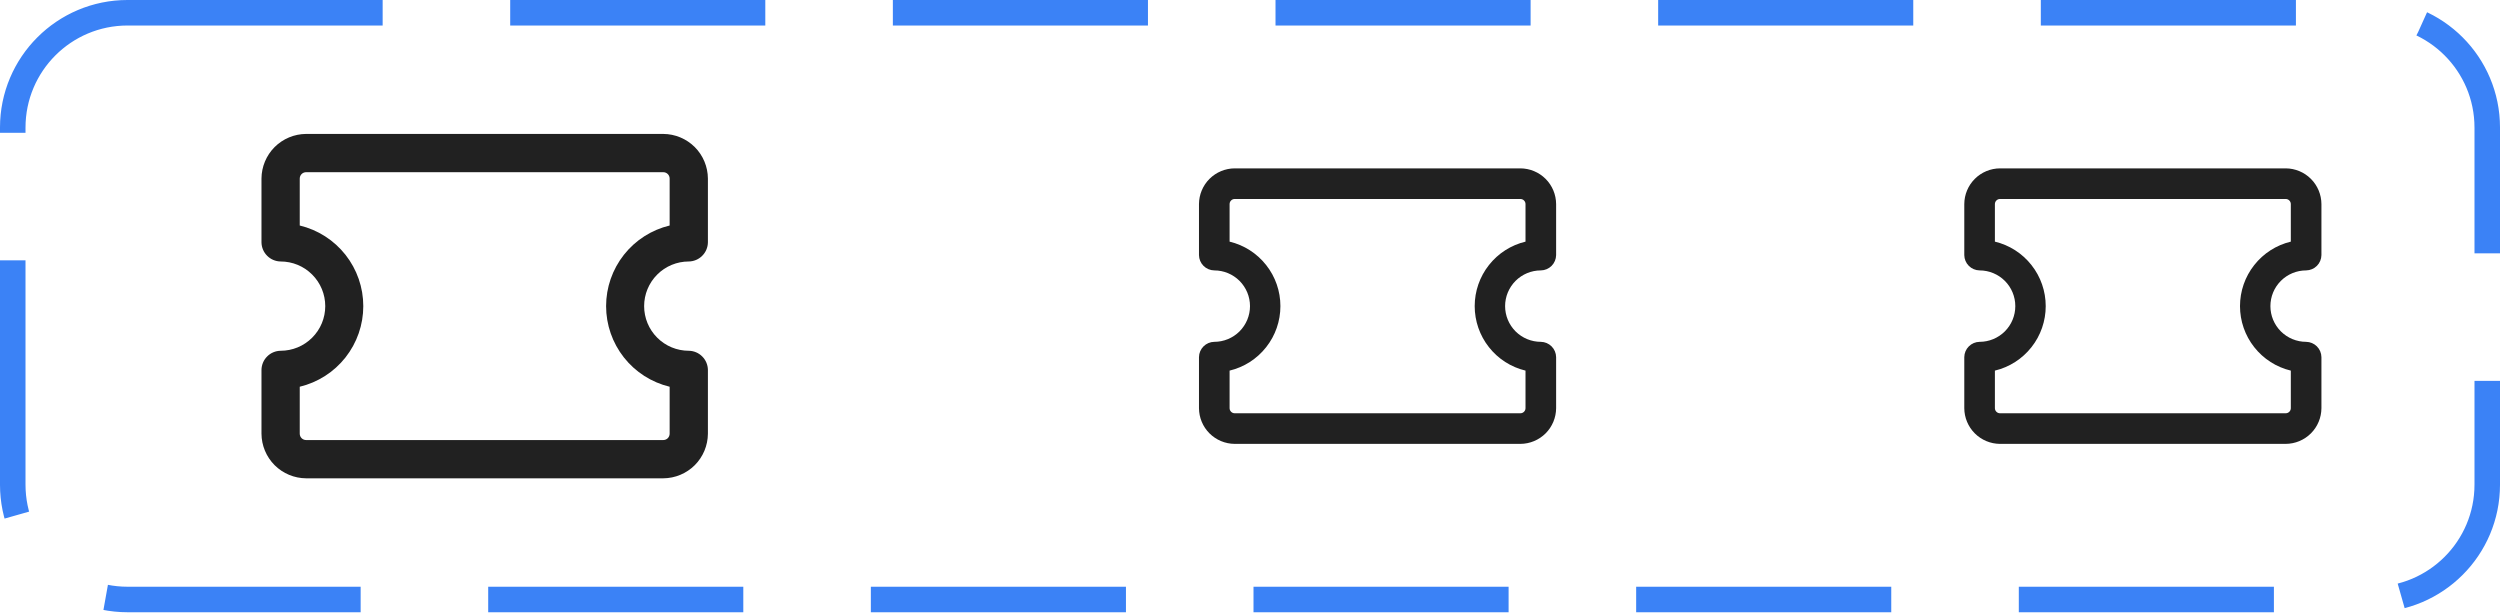
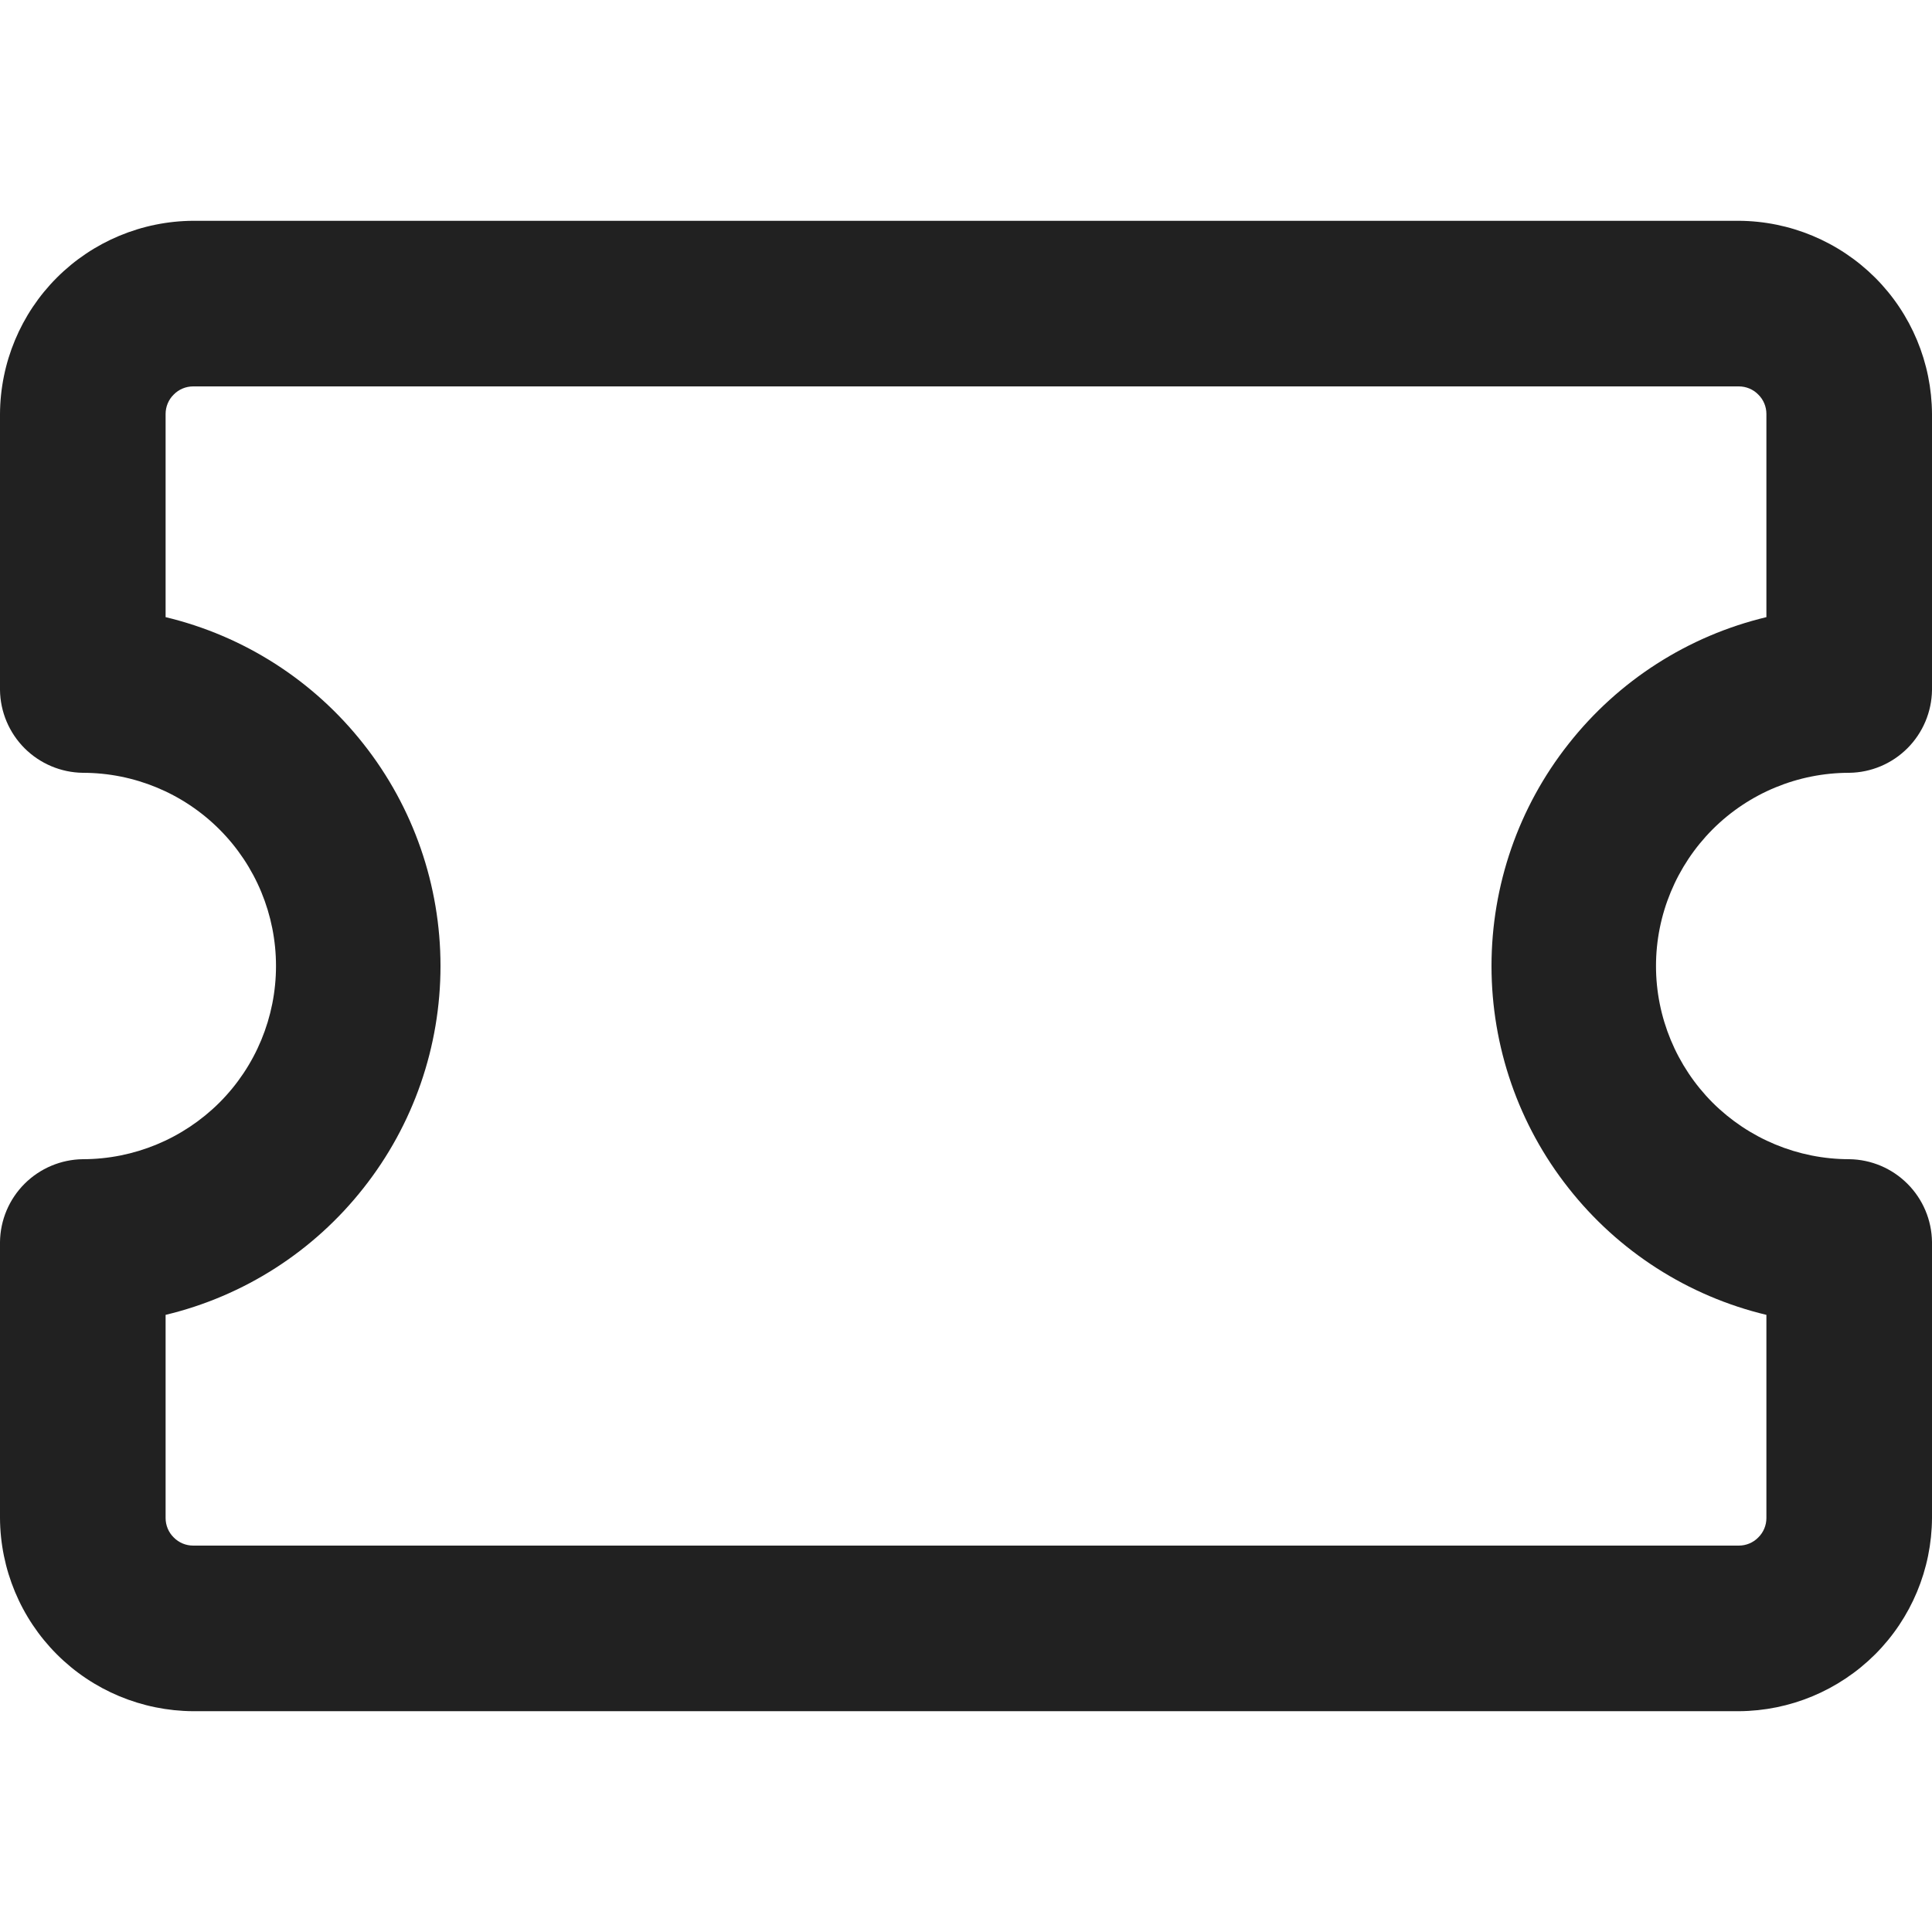
- <svg xmlns="http://www.w3.org/2000/svg" width="98" height="24" viewBox="0 0 98 24" fill="none">
-   <path d="M26 18.75H12C11.537 18.747 11.093 18.562 10.765 18.235C10.438 17.907 10.253 17.463 10.25 17V14.5C10.253 14.302 10.332 14.113 10.473 13.973C10.613 13.832 10.802 13.753 11 13.75C11.464 13.75 11.909 13.566 12.237 13.237C12.566 12.909 12.75 12.464 12.75 12C12.75 11.536 12.566 11.091 12.237 10.763C11.909 10.434 11.464 10.25 11 10.25C10.802 10.247 10.613 10.168 10.473 10.027C10.332 9.887 10.253 9.698 10.25 9.5V7C10.253 6.537 10.438 6.093 10.765 5.765C11.093 5.438 11.537 5.253 12 5.25H26C26.463 5.253 26.907 5.438 27.235 5.765C27.562 6.093 27.747 6.537 27.75 7V9.5C27.747 9.698 27.668 9.887 27.527 10.027C27.387 10.168 27.198 10.247 27 10.25C26.536 10.25 26.091 10.434 25.763 10.763C25.434 11.091 25.25 11.536 25.25 12C25.25 12.464 25.434 12.909 25.763 13.237C26.091 13.566 26.536 13.75 27 13.75C27.198 13.753 27.387 13.832 27.527 13.973C27.668 14.113 27.747 14.302 27.75 14.5V17C27.747 17.463 27.562 17.907 27.235 18.235C26.907 18.562 26.463 18.747 26 18.75ZM11.75 15.16V17C11.75 17.066 11.776 17.13 11.823 17.177C11.87 17.224 11.934 17.25 12 17.25H26C26.066 17.25 26.13 17.224 26.177 17.177C26.224 17.13 26.25 17.066 26.25 17V15.16C25.54 14.989 24.909 14.585 24.457 14.012C24.005 13.438 23.759 12.73 23.759 12C23.759 11.27 24.005 10.562 24.457 9.988C24.909 9.415 25.54 9.011 26.25 8.84V7C26.25 6.934 26.224 6.87 26.177 6.823C26.13 6.776 26.066 6.75 26 6.75H12C11.934 6.75 11.87 6.776 11.823 6.823C11.776 6.87 11.75 6.934 11.75 7V8.84C12.46 9.011 13.091 9.415 13.543 9.988C13.995 10.562 14.241 11.27 14.241 12C14.241 12.73 13.995 13.438 13.543 14.012C13.091 14.585 12.46 14.989 11.75 15.16Z" fill="#212121" />
-   <path d="M59.6 17.4H48.4C48.029 17.398 47.675 17.25 47.412 16.988C47.15 16.726 47.002 16.371 47 16V14C47.002 13.841 47.066 13.69 47.178 13.578C47.29 13.466 47.441 13.402 47.6 13.4C47.971 13.4 48.327 13.252 48.59 12.99C48.852 12.727 49 12.371 49 12C49 11.629 48.852 11.273 48.59 11.01C48.327 10.748 47.971 10.6 47.6 10.6C47.441 10.598 47.29 10.534 47.178 10.422C47.066 10.31 47.002 10.159 47 10V8C47.002 7.629 47.15 7.274 47.412 7.012C47.675 6.75 48.029 6.602 48.4 6.6H59.6C59.971 6.602 60.325 6.75 60.588 7.012C60.85 7.274 60.998 7.629 61 8V10C60.998 10.159 60.934 10.31 60.822 10.422C60.71 10.534 60.559 10.598 60.4 10.6C60.029 10.6 59.673 10.748 59.41 11.01C59.148 11.273 59 11.629 59 12C59 12.371 59.148 12.727 59.41 12.99C59.673 13.252 60.029 13.4 60.4 13.4C60.559 13.402 60.71 13.466 60.822 13.578C60.934 13.69 60.998 13.841 61 14V16C60.998 16.371 60.85 16.726 60.588 16.988C60.325 17.25 59.971 17.398 59.6 17.4ZM48.2 14.528V16C48.2 16.053 48.221 16.104 48.259 16.141C48.296 16.179 48.347 16.2 48.4 16.2H59.6C59.653 16.2 59.704 16.179 59.741 16.141C59.779 16.104 59.8 16.053 59.8 16V14.528C59.232 14.392 58.727 14.068 58.366 13.609C58.004 13.151 57.808 12.584 57.808 12C57.808 11.416 58.004 10.849 58.366 10.391C58.727 9.932 59.232 9.608 59.8 9.472V8C59.8 7.947 59.779 7.896 59.741 7.859C59.704 7.821 59.653 7.8 59.6 7.8H48.4C48.347 7.8 48.296 7.821 48.259 7.859C48.221 7.896 48.2 7.947 48.2 8V9.472C48.768 9.608 49.273 9.932 49.634 10.391C49.996 10.849 50.192 11.416 50.192 12C50.192 12.584 49.996 13.151 49.634 13.609C49.273 14.068 48.768 14.392 48.2 14.528Z" fill="#212121" />
-   <path d="M89.6 17.4H78.4C78.029 17.398 77.674 17.25 77.412 16.988C77.15 16.726 77.002 16.371 77 16V14C77.002 13.841 77.066 13.69 77.178 13.578C77.29 13.466 77.442 13.402 77.6 13.4C77.971 13.4 78.327 13.252 78.59 12.99C78.853 12.727 79 12.371 79 12C79 11.629 78.853 11.273 78.59 11.01C78.327 10.748 77.971 10.6 77.6 10.6C77.442 10.598 77.29 10.534 77.178 10.422C77.066 10.31 77.002 10.159 77 10V8C77.002 7.629 77.15 7.274 77.412 7.012C77.674 6.75 78.029 6.602 78.4 6.6H89.6C89.971 6.602 90.326 6.75 90.588 7.012C90.85 7.274 90.998 7.629 91 8V10C90.998 10.159 90.934 10.31 90.822 10.422C90.71 10.534 90.558 10.598 90.4 10.6C90.029 10.6 89.673 10.748 89.41 11.01C89.147 11.273 89 11.629 89 12C89 12.371 89.147 12.727 89.41 12.99C89.673 13.252 90.029 13.4 90.4 13.4C90.558 13.402 90.71 13.466 90.822 13.578C90.934 13.69 90.998 13.841 91 14V16C90.998 16.371 90.85 16.726 90.588 16.988C90.326 17.25 89.971 17.398 89.6 17.4ZM78.2 14.528V16C78.2 16.053 78.221 16.104 78.259 16.141C78.296 16.179 78.347 16.2 78.4 16.2H89.6C89.653 16.2 89.704 16.179 89.741 16.141C89.779 16.104 89.8 16.053 89.8 16V14.528C89.232 14.392 88.727 14.068 88.366 13.609C88.004 13.151 87.808 12.584 87.808 12C87.808 11.416 88.004 10.849 88.366 10.391C88.727 9.932 89.232 9.608 89.8 9.472V8C89.8 7.947 89.779 7.896 89.741 7.859C89.704 7.821 89.653 7.8 89.6 7.8H78.4C78.347 7.8 78.296 7.821 78.259 7.859C78.221 7.896 78.2 7.947 78.2 8V9.472C78.768 9.608 79.273 9.932 79.634 10.391C79.996 10.849 80.192 11.416 80.192 12C80.192 12.584 79.996 13.151 79.634 13.609C79.273 14.068 78.768 14.392 78.2 14.528Z" fill="#212121" />
-   <rect x="0.5" y="0.5" width="97" height="23" rx="4.5" stroke="#3B82F6" stroke-dasharray="10 5" />
+ <svg xmlns="http://www.w3.org/2000/svg" width="14" height="14" viewBox="0 0 14 14" fill="none">
+   <path d="M12.6 12.4H1.4C1.029 12.398 0.674 12.25 0.412 11.988C0.15 11.726 0.002 11.371 0 11V9C0.002 8.841 0.066 8.69 0.178 8.578C0.29 8.466 0.442 8.402 0.6 8.4C0.971 8.4 1.327 8.252 1.59 7.99C1.853 7.727 2 7.371 2 7C2 6.629 1.853 6.273 1.59 6.01C1.327 5.747 0.971 5.6 0.6 5.6C0.442 5.598 0.29 5.534 0.178 5.422C0.066 5.31 0.002 5.158 0 5V3C0.002 2.629 0.15 2.274 0.412 2.012C0.674 1.75 1.029 1.602 1.4 1.6H12.6C12.971 1.602 13.325 1.75 13.588 2.012C13.85 2.274 13.998 2.629 14 3V5C13.998 5.158 13.934 5.31 13.822 5.422C13.71 5.534 13.559 5.598 13.4 5.6C13.029 5.6 12.673 5.747 12.41 6.01C12.148 6.273 12 6.629 12 7C12 7.371 12.148 7.727 12.41 7.99C12.673 8.252 13.029 8.4 13.4 8.4C13.559 8.402 13.71 8.466 13.822 8.578C13.934 8.69 13.998 8.841 14 9V11C13.998 11.371 13.85 11.726 13.588 11.988C13.325 12.25 12.971 12.398 12.6 12.4ZM1.2 9.528V11C1.2 11.053 1.221 11.104 1.259 11.141C1.296 11.179 1.347 11.2 1.4 11.2H12.6C12.653 11.2 12.704 11.179 12.741 11.141C12.779 11.104 12.8 11.053 12.8 11V9.528C12.232 9.392 11.727 9.068 11.366 8.609C11.004 8.151 10.808 7.584 10.808 7C10.808 6.416 11.004 5.849 11.366 5.391C11.727 4.932 12.232 4.608 12.8 4.472V3C12.8 2.947 12.779 2.896 12.741 2.859C12.704 2.821 12.653 2.8 12.6 2.8H1.4C1.347 2.8 1.296 2.821 1.259 2.859C1.221 2.896 1.2 2.947 1.2 3V4.472C1.768 4.608 2.273 4.932 2.634 5.391C2.996 5.849 3.192 6.416 3.192 7C3.192 7.584 2.996 8.151 2.634 8.609C2.273 9.068 1.768 9.392 1.2 9.528Z" fill="#212121" />
</svg>
